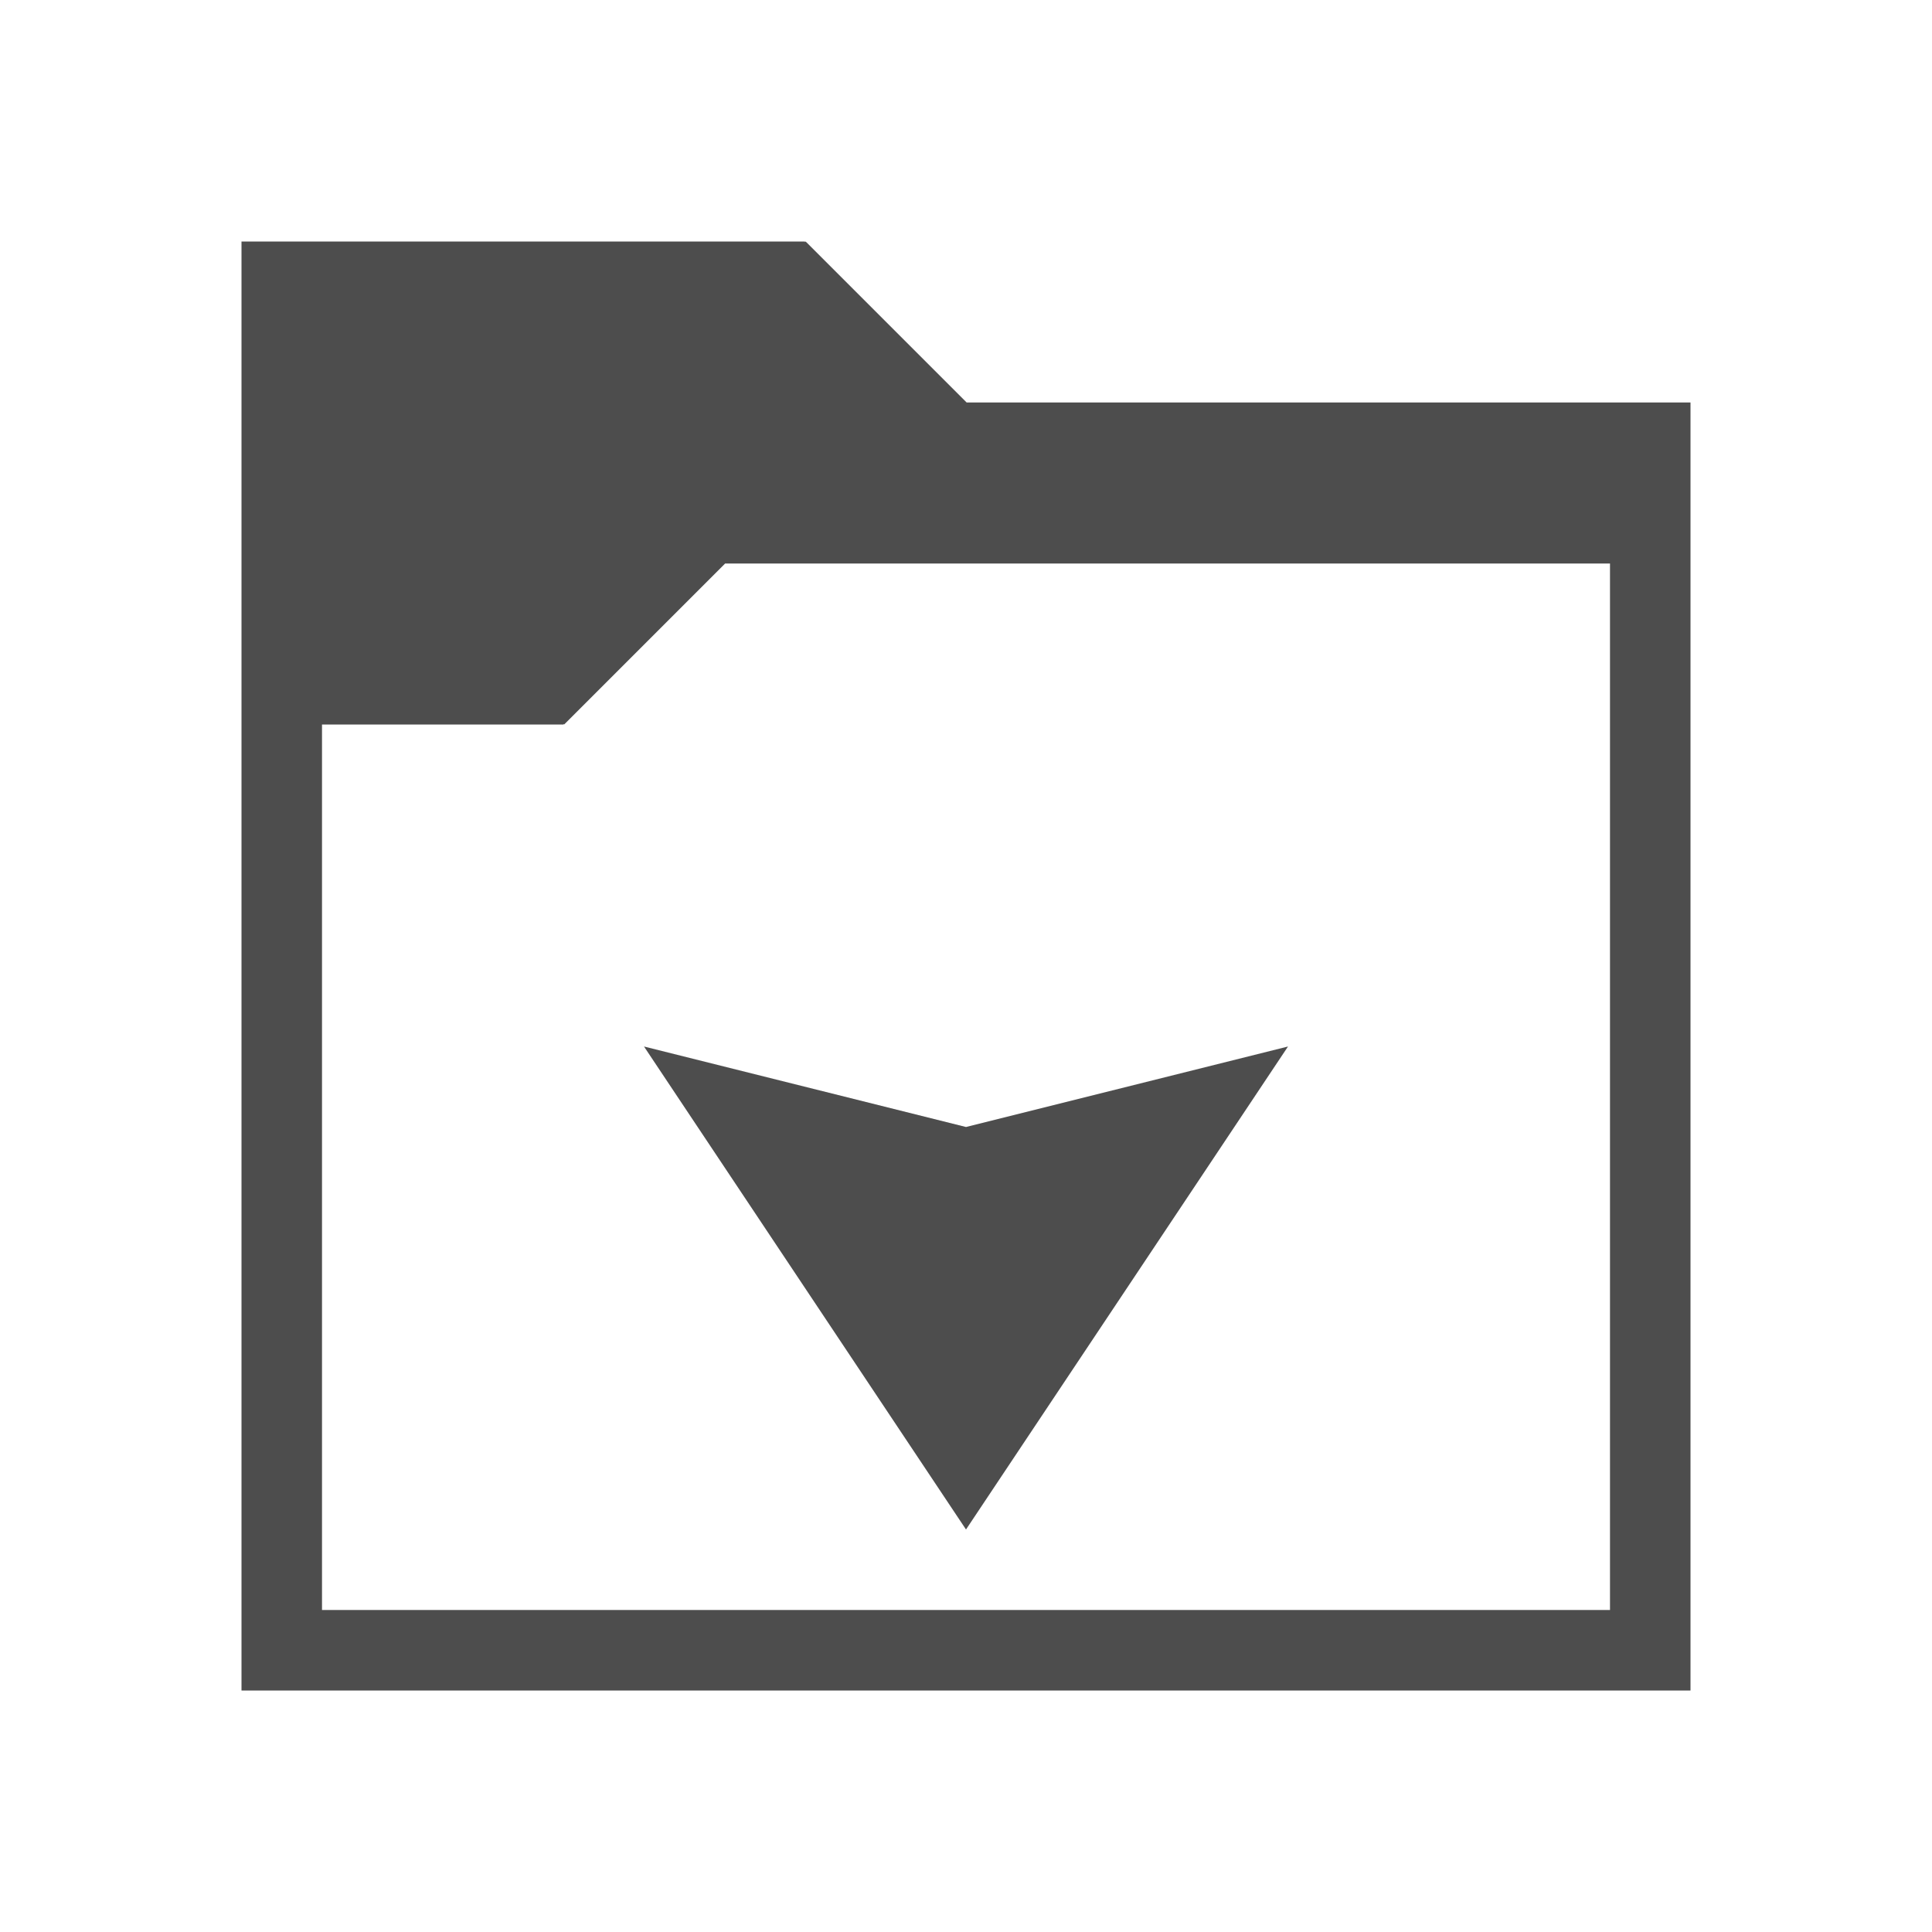
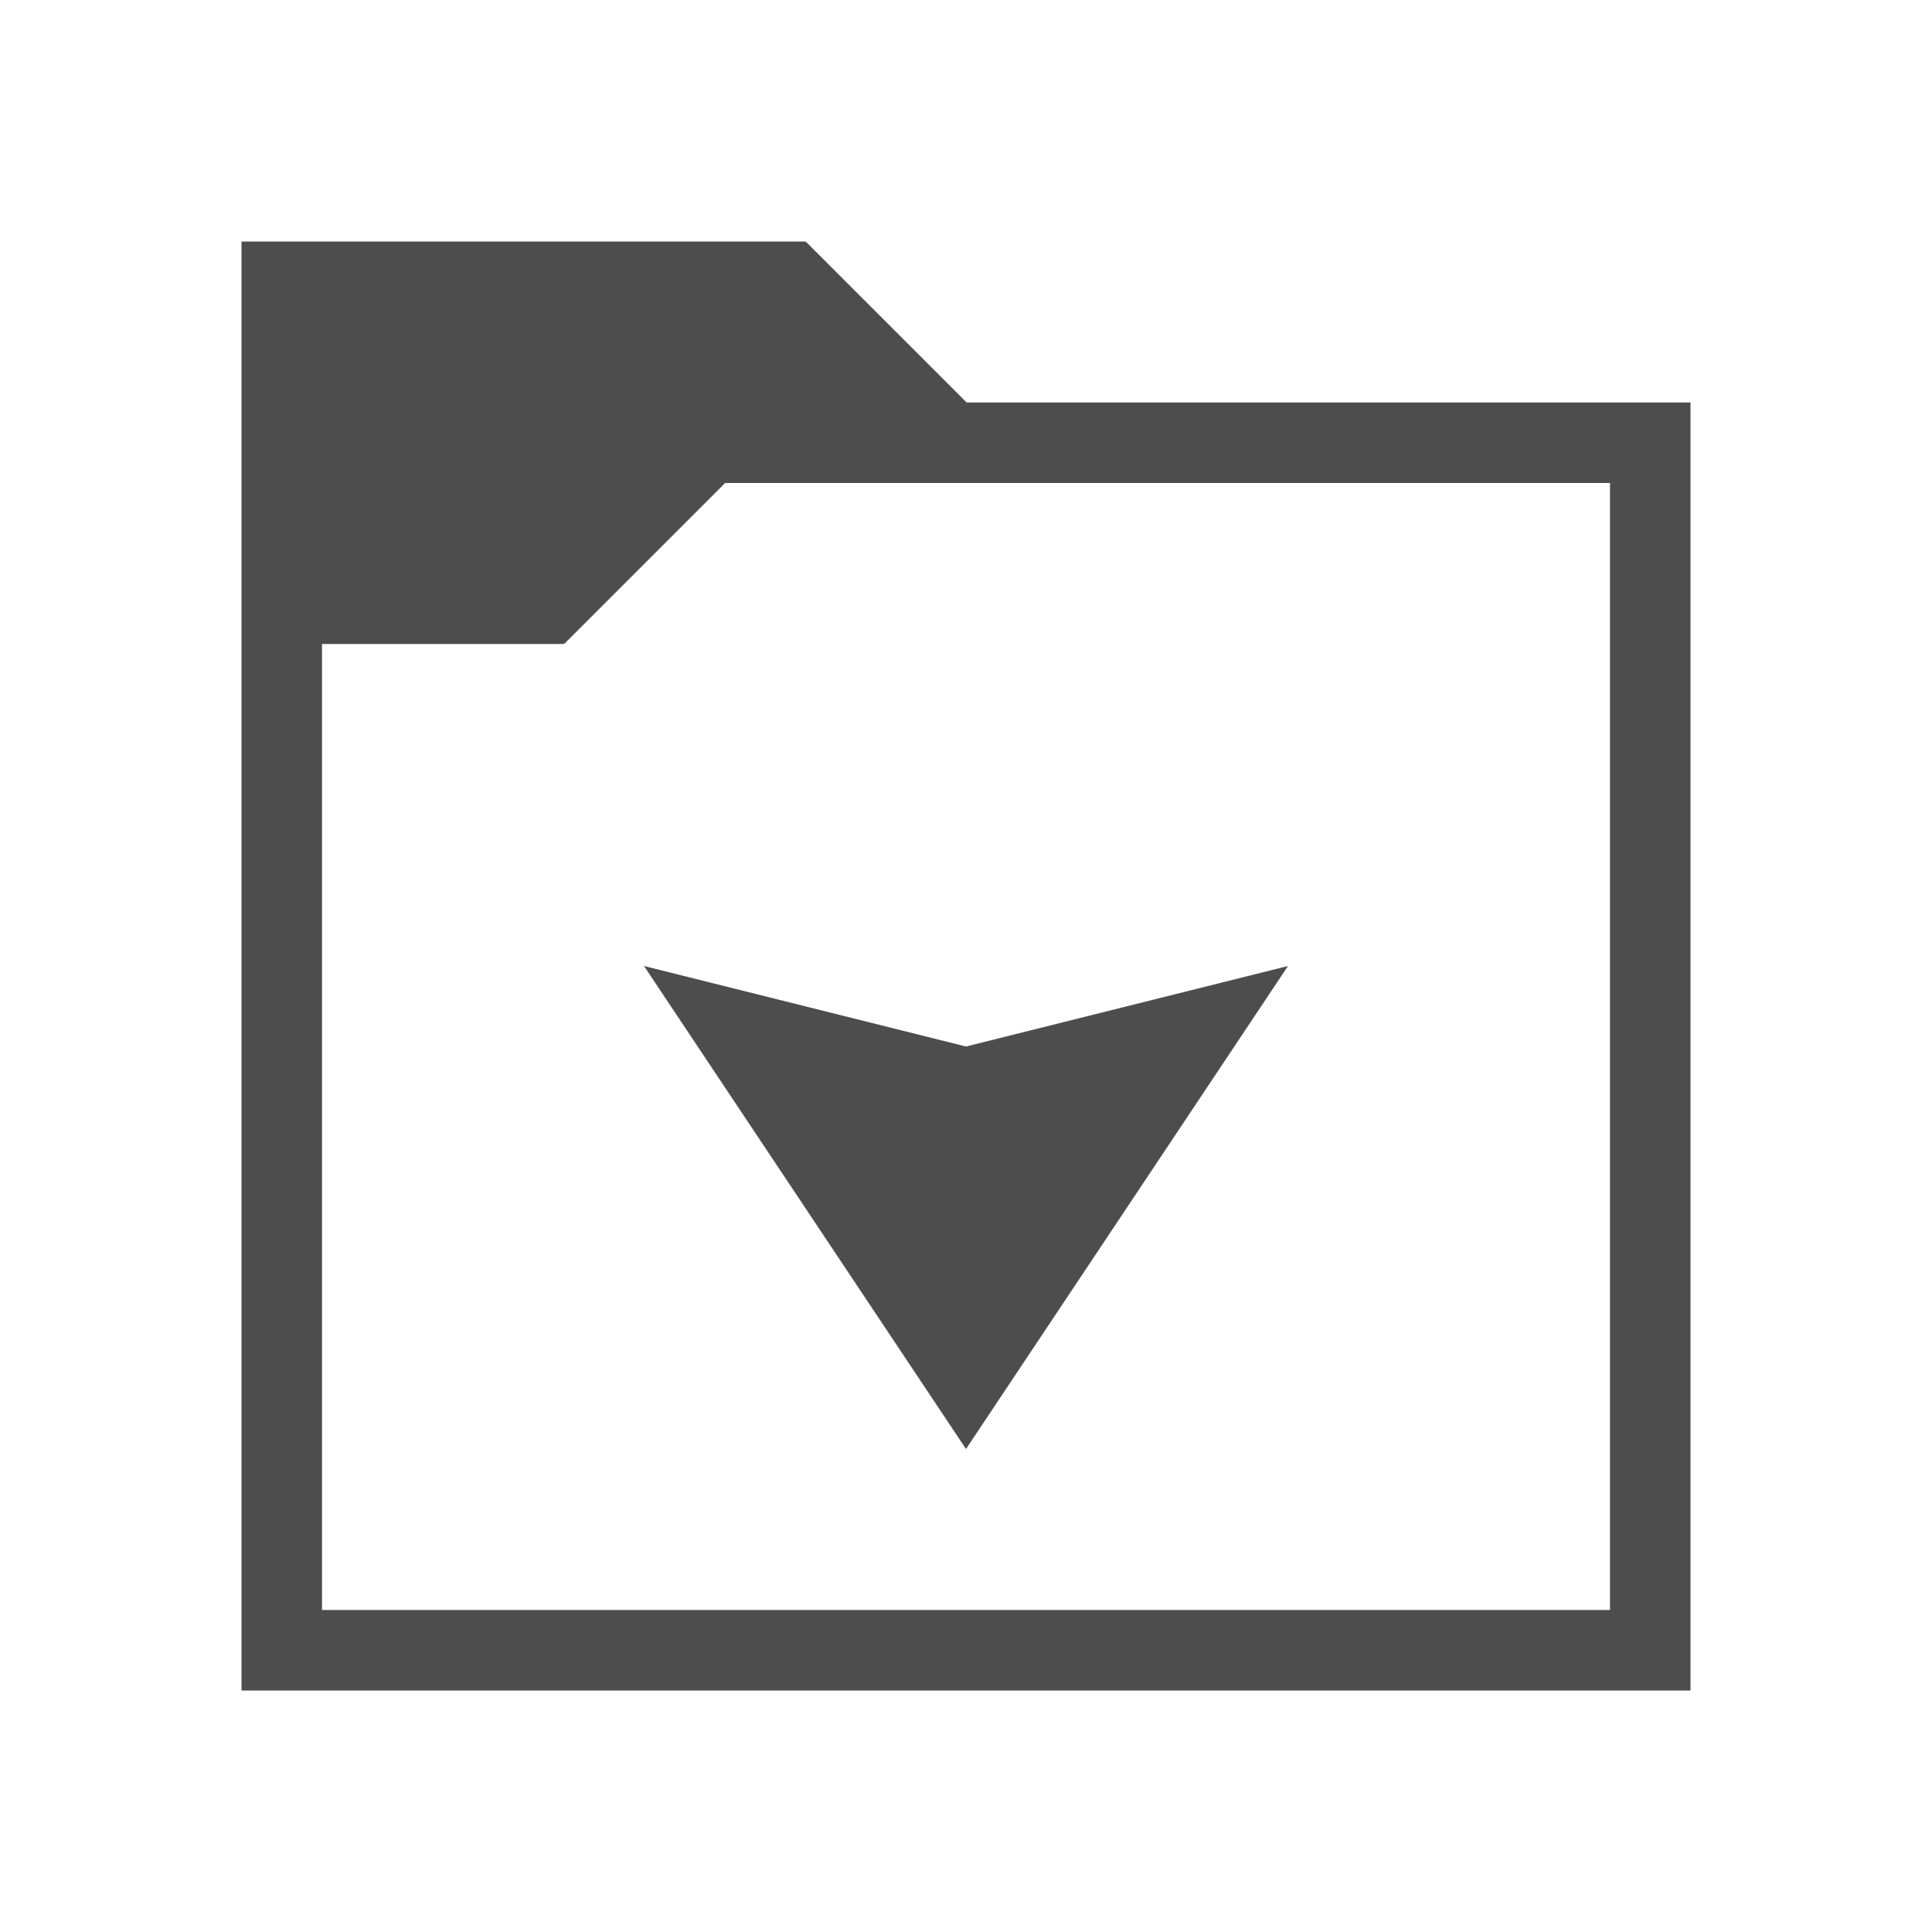
<svg xmlns="http://www.w3.org/2000/svg" width="24" version="1.1" viewBox="0 0 24 24" height="24">
  <defs id="defs3051">
    <style type="text/css" id="current-color-scheme">
.ColorScheme-Text {
color:#4d4d4d;
}
</style>
  </defs>
-   <path style="fill:currentColor" d="M 3,3 V 21 H 21 V 5 h -8.992 l -2,-2 -0.008,0.008 V 3 Z m 6.008,4 h 10.992 v 13 h -16 V 9 h 3 V 8.992 l 0.008,0.008 z M 8,13 l 4,6 4,-6 -4,1 z" class="ColorScheme-Text" />
+   <path style="fill:currentColor" d="M 3,3 V 21 H 21 V 5 h -8.992 l -2,-2 -0.008,0.008 V 3 Z m 6.008,3 h 10.992 v 14 h -16 V 8 h 3 V 7.992 l 0.008,0.008 z M 8,12 l 4,6 4,-6 -4,1 z" class="ColorScheme-Text" />
</svg>
